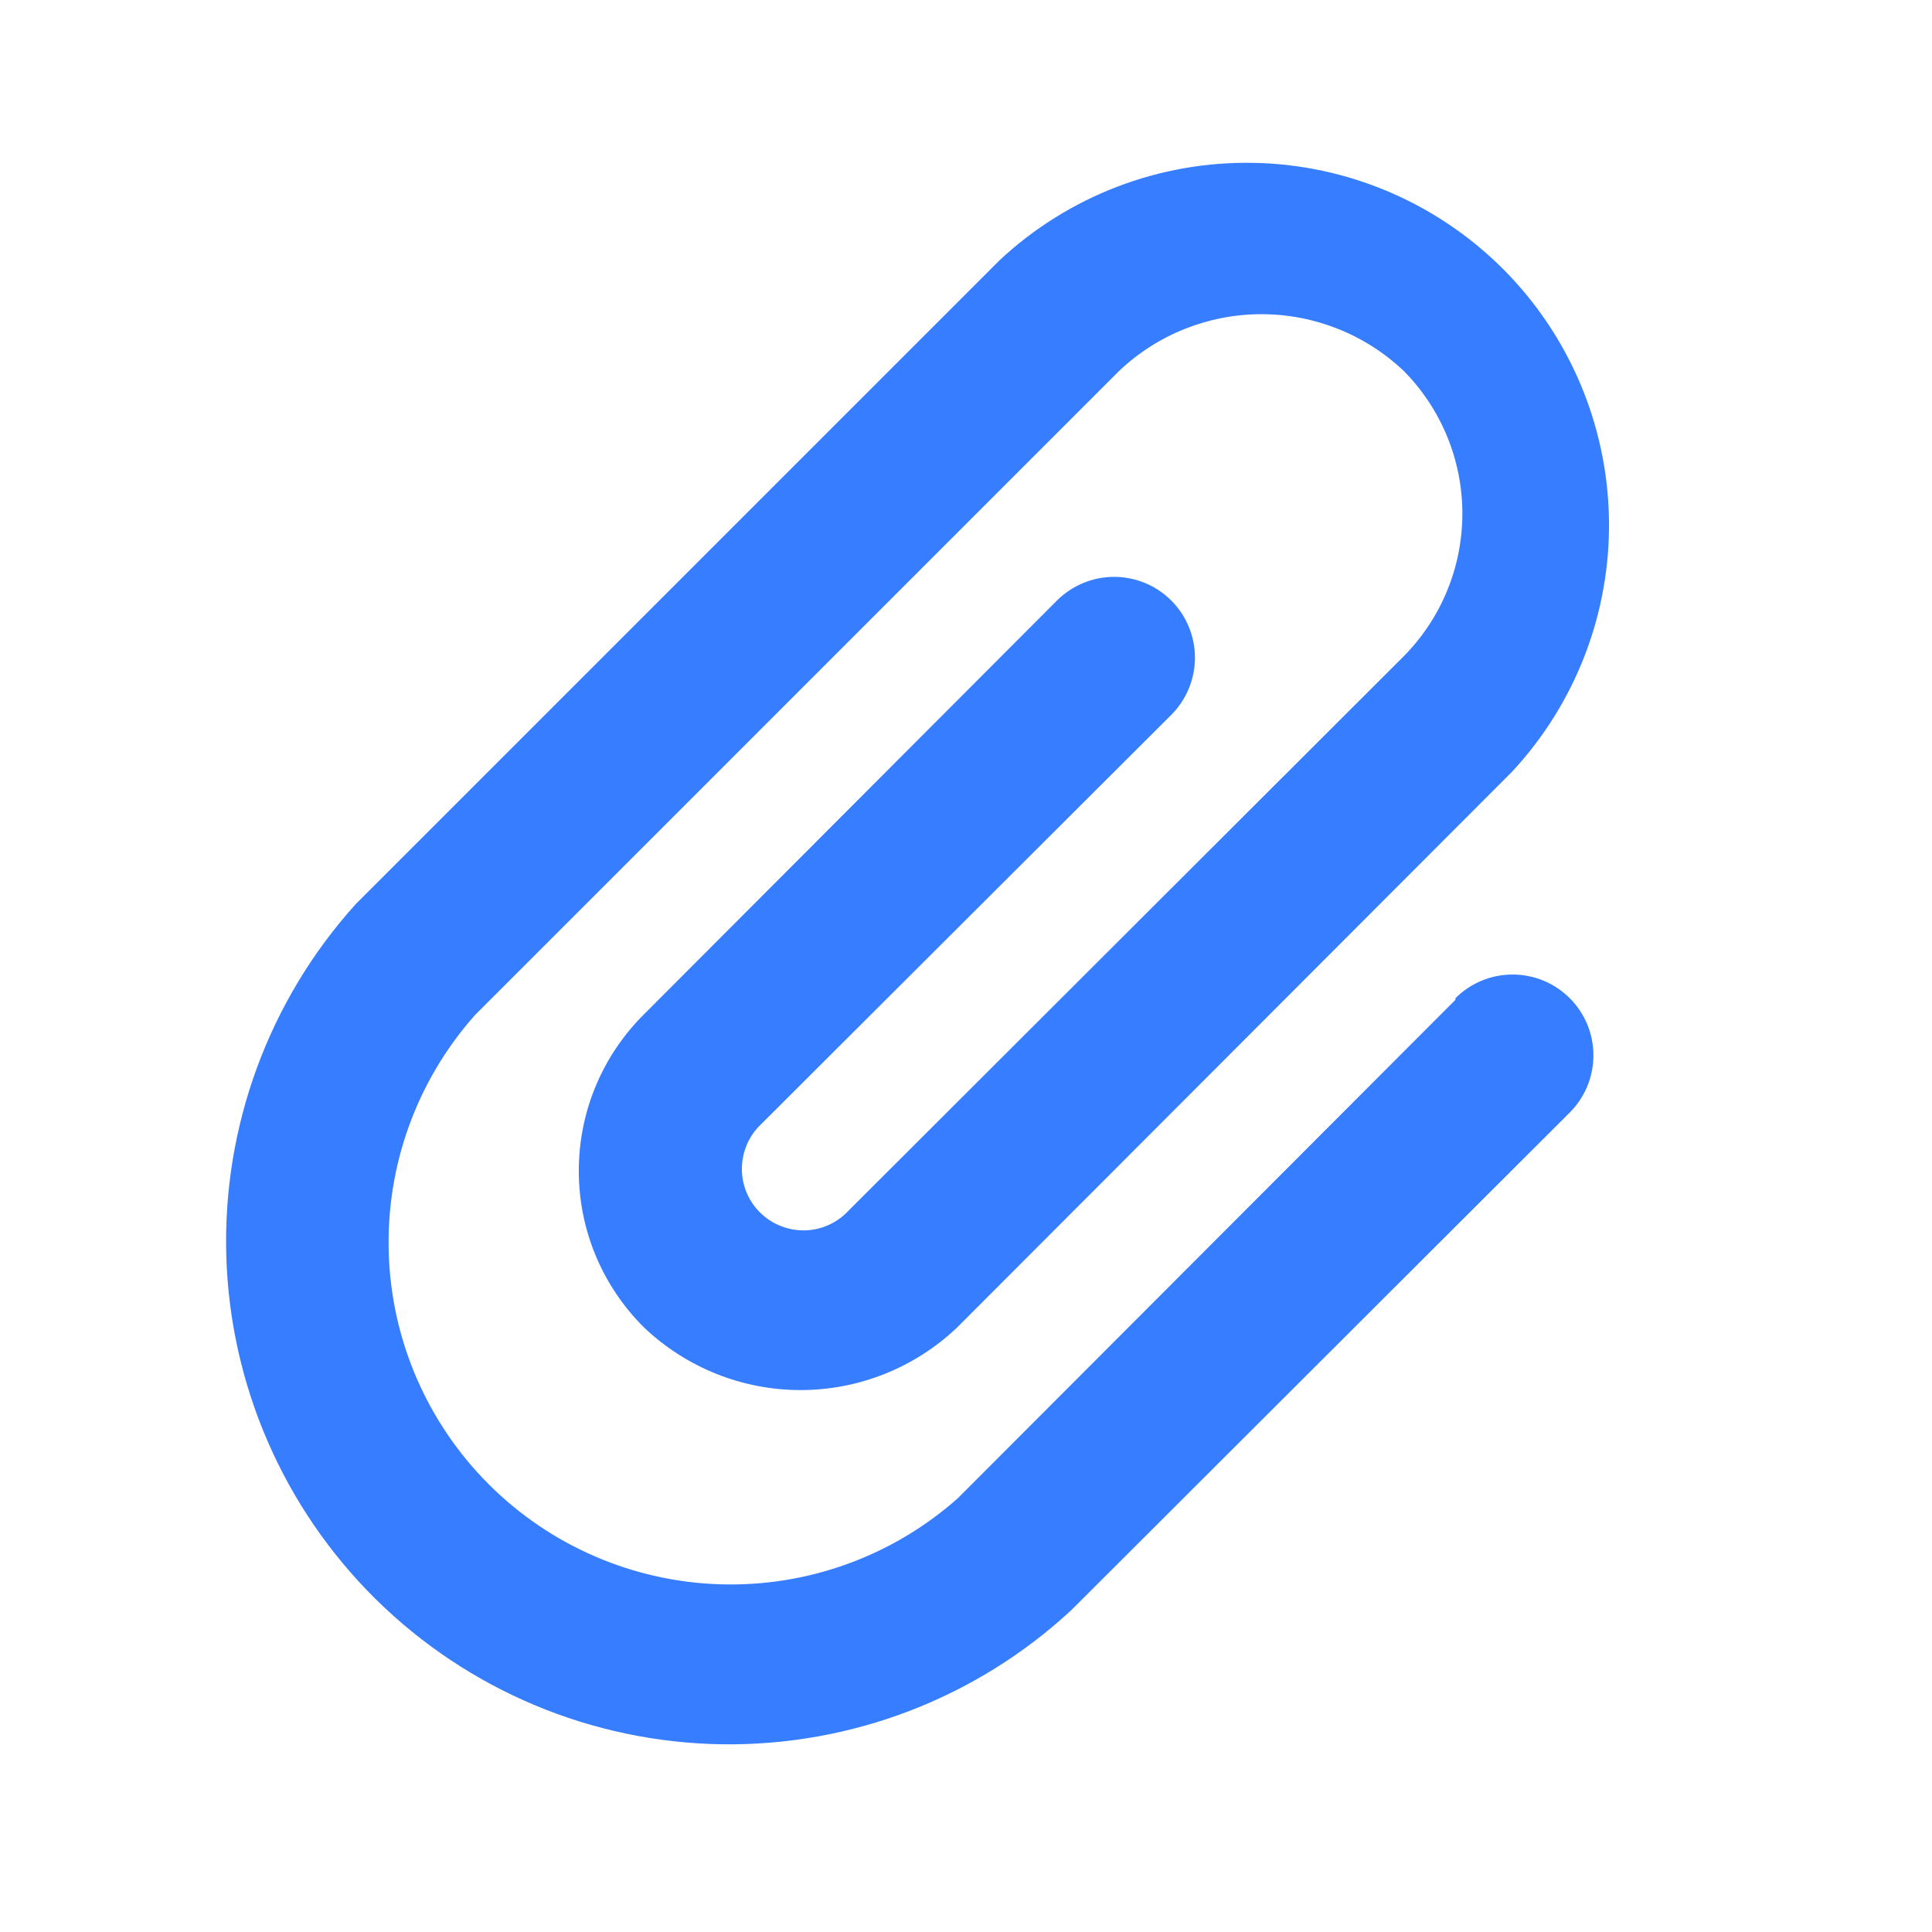
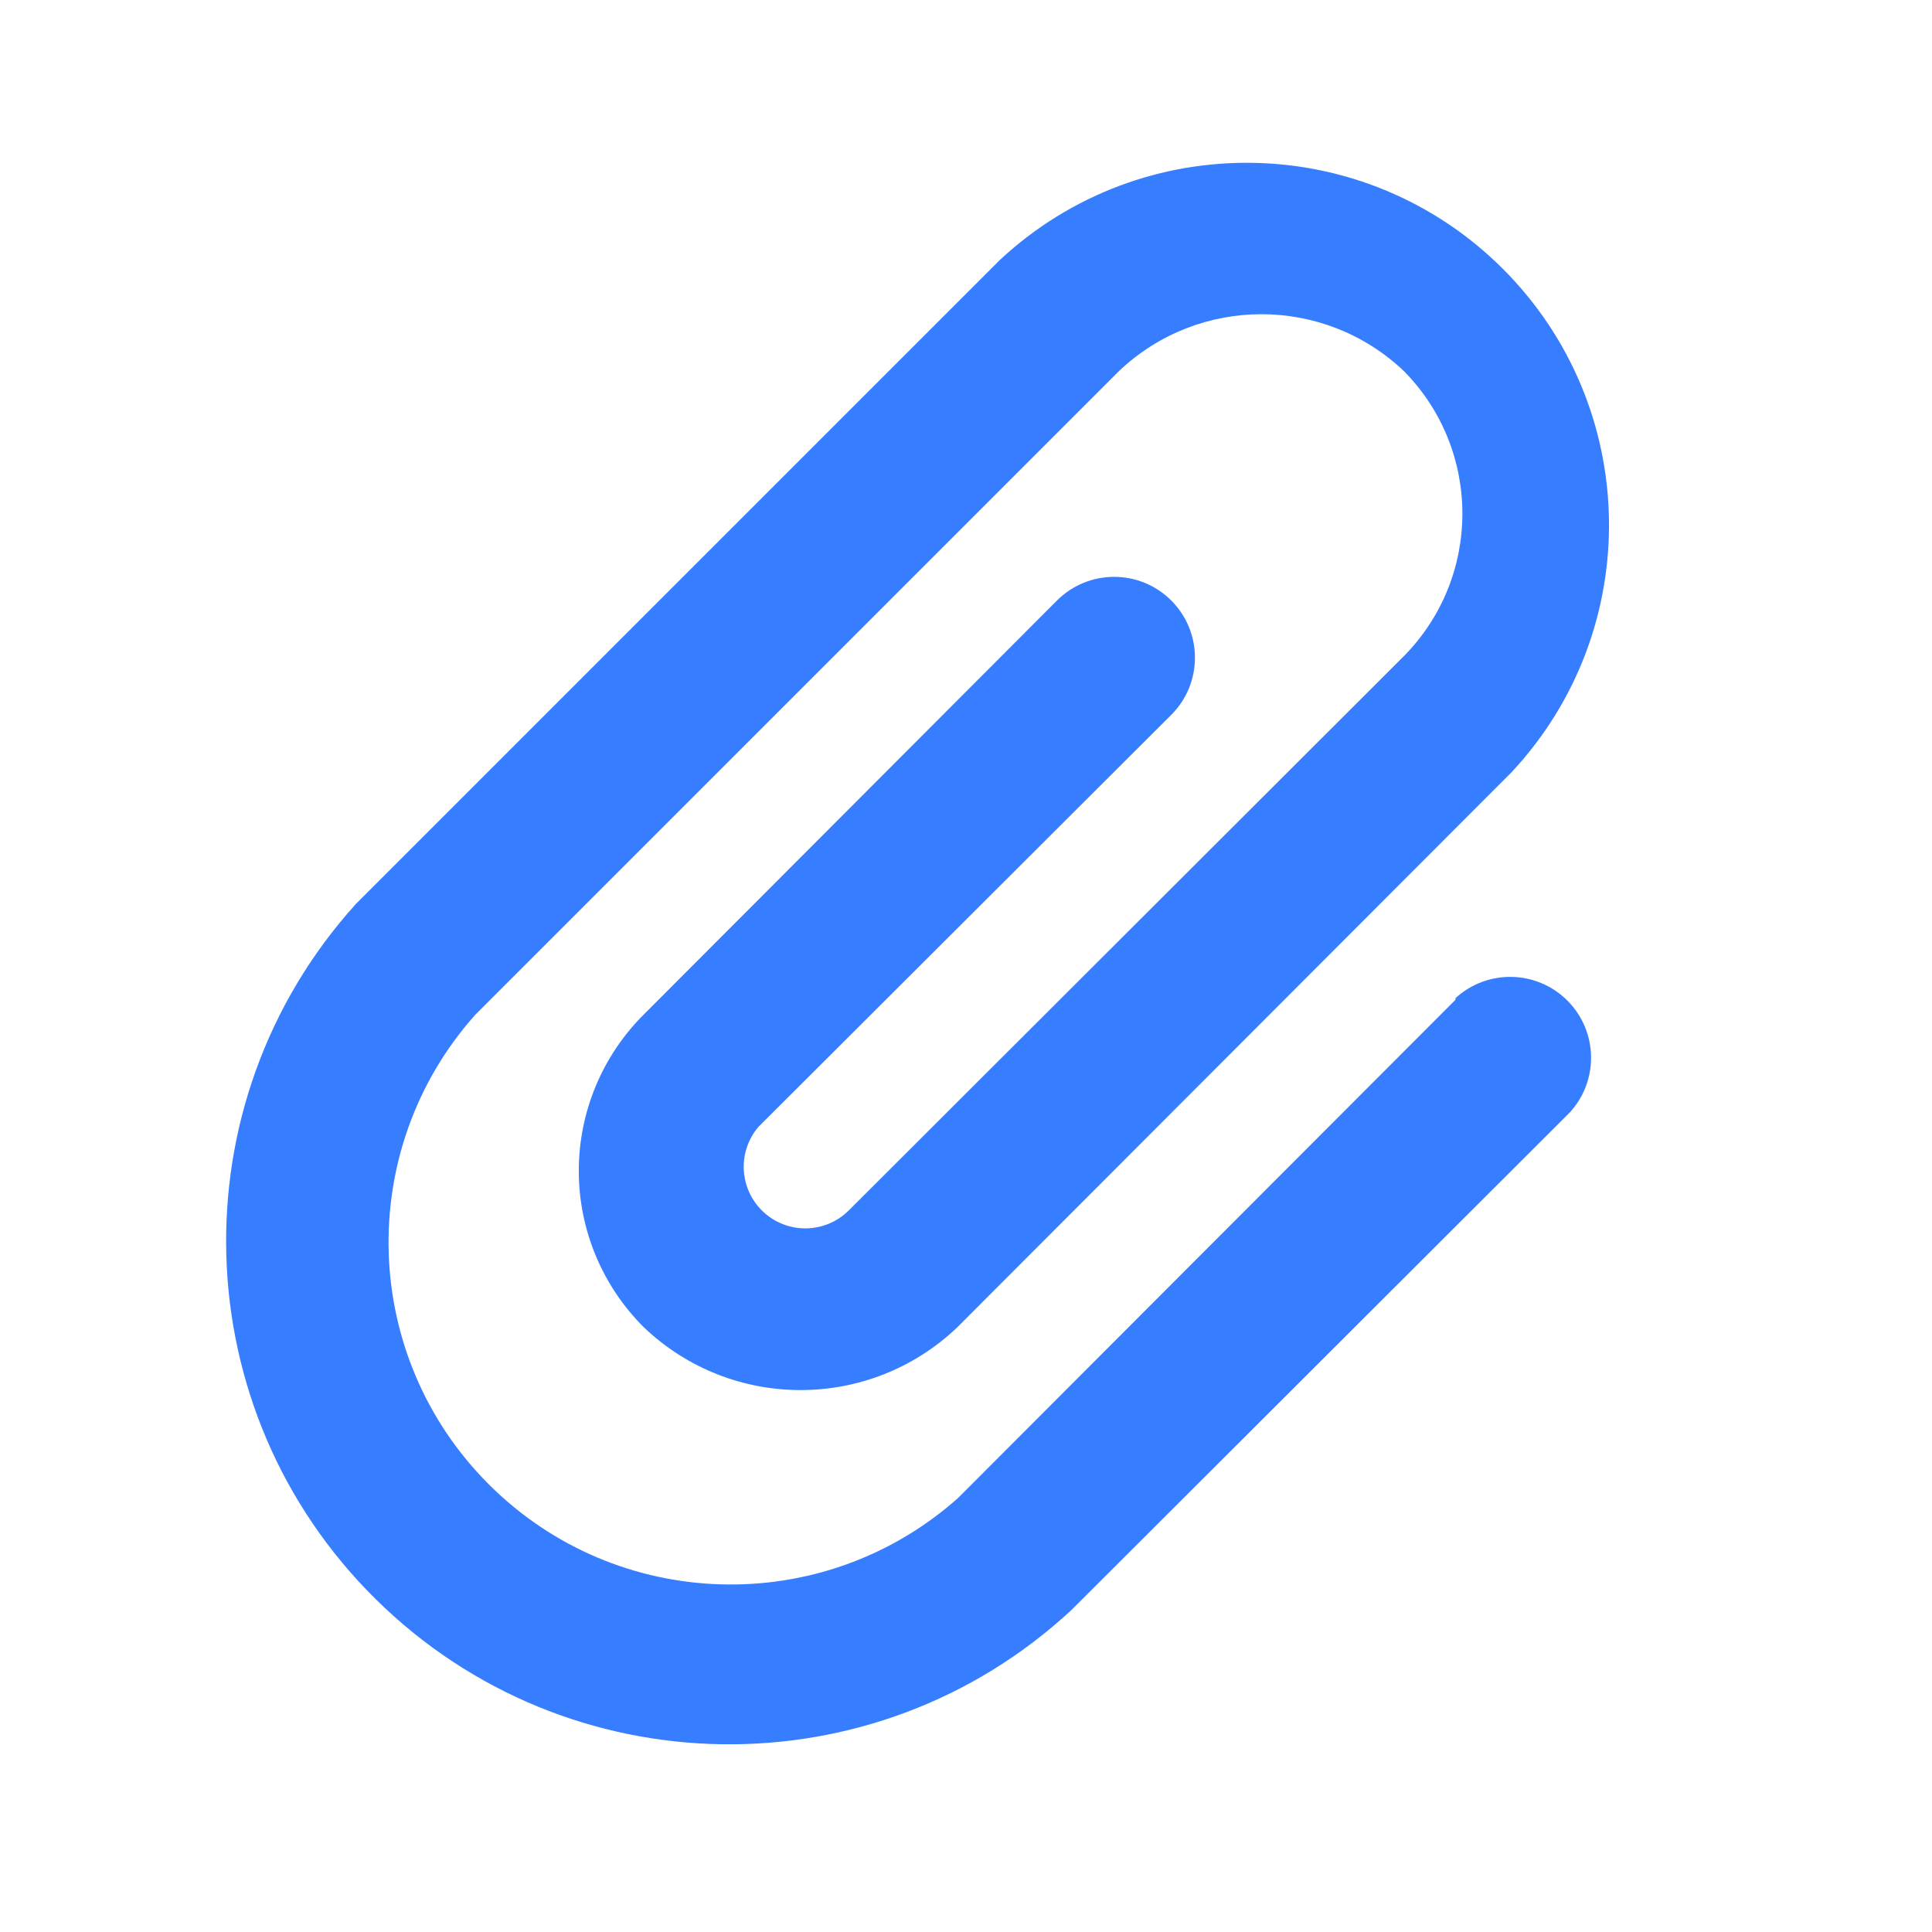
- <svg xmlns="http://www.w3.org/2000/svg" width="24" height="24" viewBox="0 0 24 24" fill="none">
-   <path d="M18.08 12.42L11.9 18.61C11.09 19.33 10.035 19.713 8.952 19.681C7.868 19.649 6.838 19.205 6.071 18.438C5.305 17.672 4.86 16.642 4.829 15.558C4.797 14.475 5.18 13.42 5.9 12.61L13.9 4.61C14.377 4.156 15.011 3.903 15.67 3.903C16.329 3.903 16.962 4.156 17.44 4.61C17.905 5.082 18.166 5.717 18.166 6.38C18.166 7.043 17.905 7.678 17.44 8.15L10.54 15.04C10.472 15.114 10.389 15.173 10.298 15.215C10.207 15.257 10.108 15.28 10.008 15.284C9.908 15.287 9.808 15.271 9.714 15.236C9.62 15.201 9.533 15.148 9.46 15.08C9.386 15.012 9.327 14.93 9.285 14.838C9.243 14.747 9.22 14.649 9.216 14.548C9.213 14.448 9.229 14.348 9.264 14.254C9.298 14.16 9.352 14.073 9.42 14L14.55 8.88C14.738 8.692 14.844 8.436 14.844 8.17C14.844 7.904 14.738 7.648 14.55 7.46C14.362 7.272 14.106 7.166 13.84 7.166C13.574 7.166 13.318 7.272 13.13 7.46L8 12.6C7.743 12.855 7.539 13.158 7.4 13.492C7.261 13.825 7.19 14.183 7.19 14.545C7.19 14.907 7.261 15.265 7.4 15.598C7.539 15.932 7.743 16.235 8 16.49C8.524 16.989 9.221 17.268 9.945 17.268C10.669 17.268 11.366 16.989 11.89 16.49L18.78 9.59C19.575 8.737 20.008 7.609 19.987 6.443C19.966 5.277 19.494 4.165 18.67 3.34C17.845 2.516 16.733 2.043 15.567 2.023C14.401 2.002 13.273 2.435 12.42 3.23L4.42 11.23C3.341 12.425 2.765 13.99 2.811 15.599C2.858 17.208 3.524 18.737 4.67 19.868C5.816 20.998 7.354 21.643 8.963 21.668C10.573 21.692 12.13 21.095 13.31 20L19.5 13.82C19.593 13.727 19.667 13.616 19.718 13.494C19.768 13.372 19.794 13.242 19.794 13.11C19.794 12.978 19.768 12.848 19.718 12.726C19.667 12.604 19.593 12.493 19.5 12.4C19.407 12.307 19.296 12.233 19.174 12.182C19.052 12.132 18.922 12.106 18.79 12.106C18.658 12.106 18.527 12.132 18.406 12.182C18.284 12.233 18.173 12.307 18.08 12.4V12.42Z" fill="#377DFF" />
+ <svg xmlns="http://www.w3.org/2000/svg" width="24" height="24" fill="none">
+   <path d="m18.08 12.42-6.18 6.19a4.25 4.25 0 0 1-6-6l8-8a2.57 2.57 0 0 1 3.54 0 2.52 2.52 0 0 1 0 3.54l-6.9 6.89A.765.765 0 0 1 9.42 14l5.13-5.12a1.004 1.004 0 0 0-1.42-1.42L8 12.6a2.74 2.74 0 0 0 0 3.89 2.82 2.82 0 0 0 3.89 0l6.89-6.9a4.5 4.5 0 0 0-6.36-6.36l-8 8A6.25 6.25 0 0 0 13.31 20l6.19-6.18a1.005 1.005 0 0 0-1.42-1.42v.02Z" fill="#377DFF" />
</svg>
